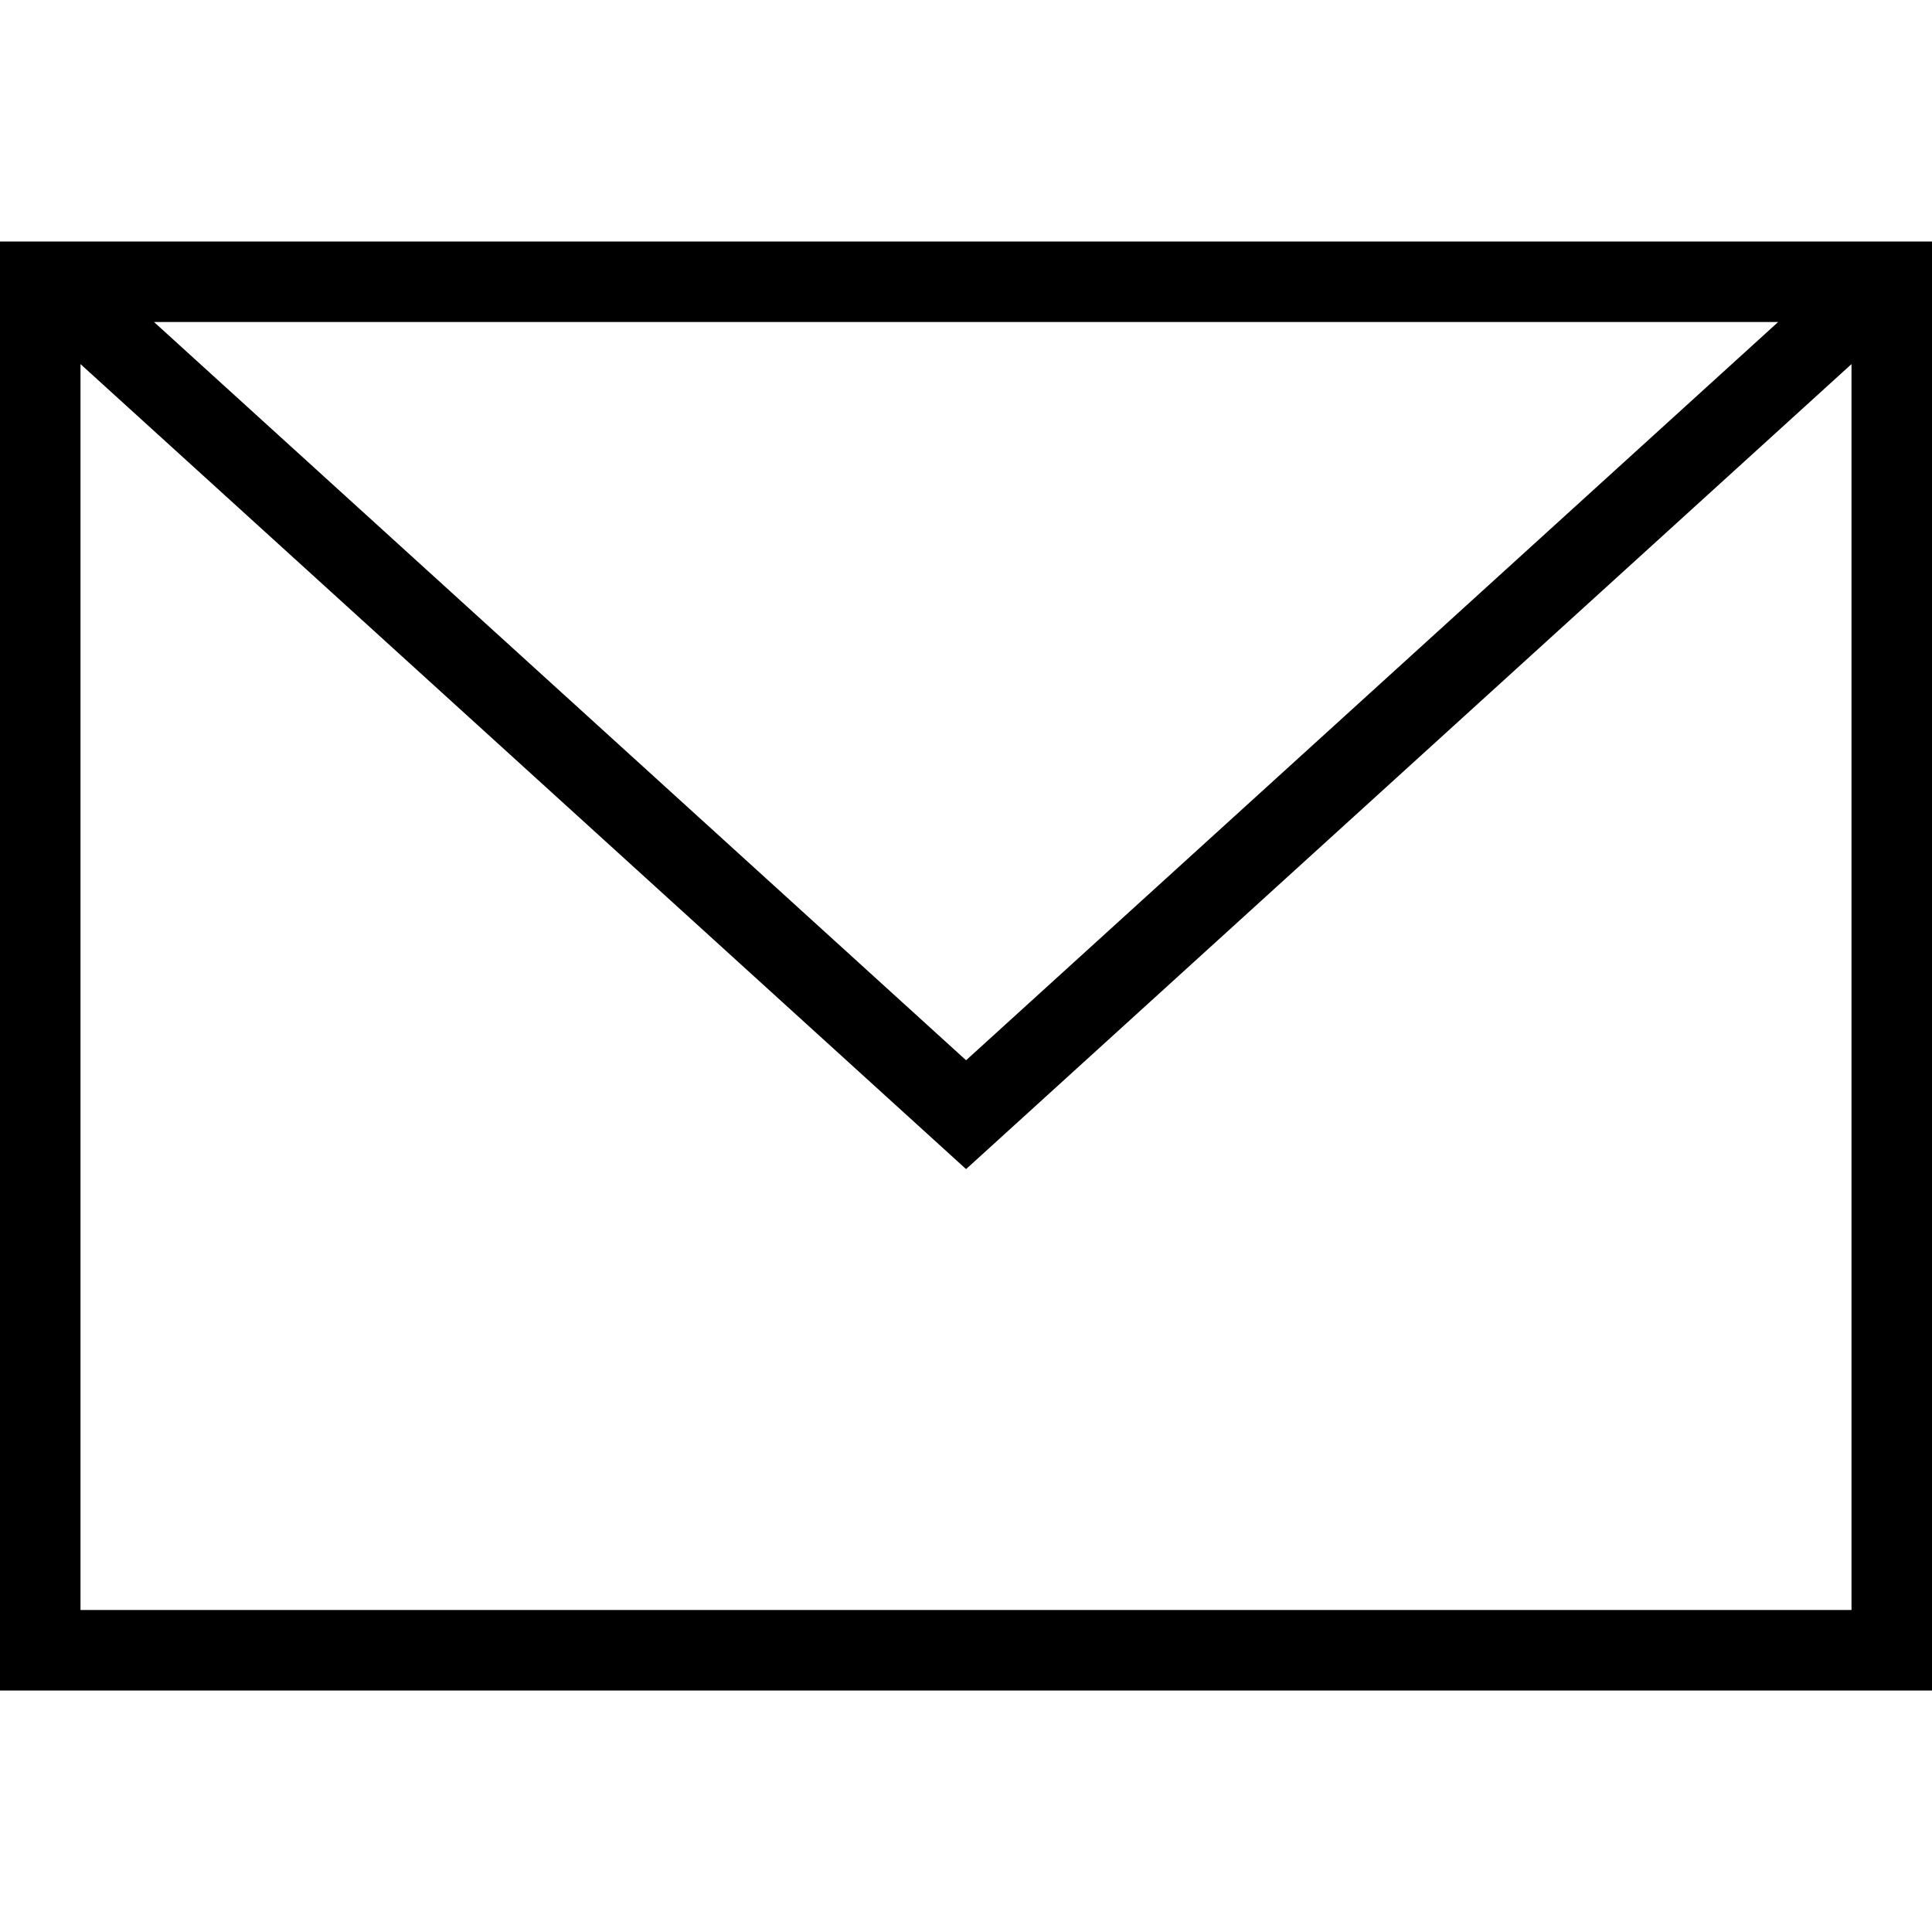
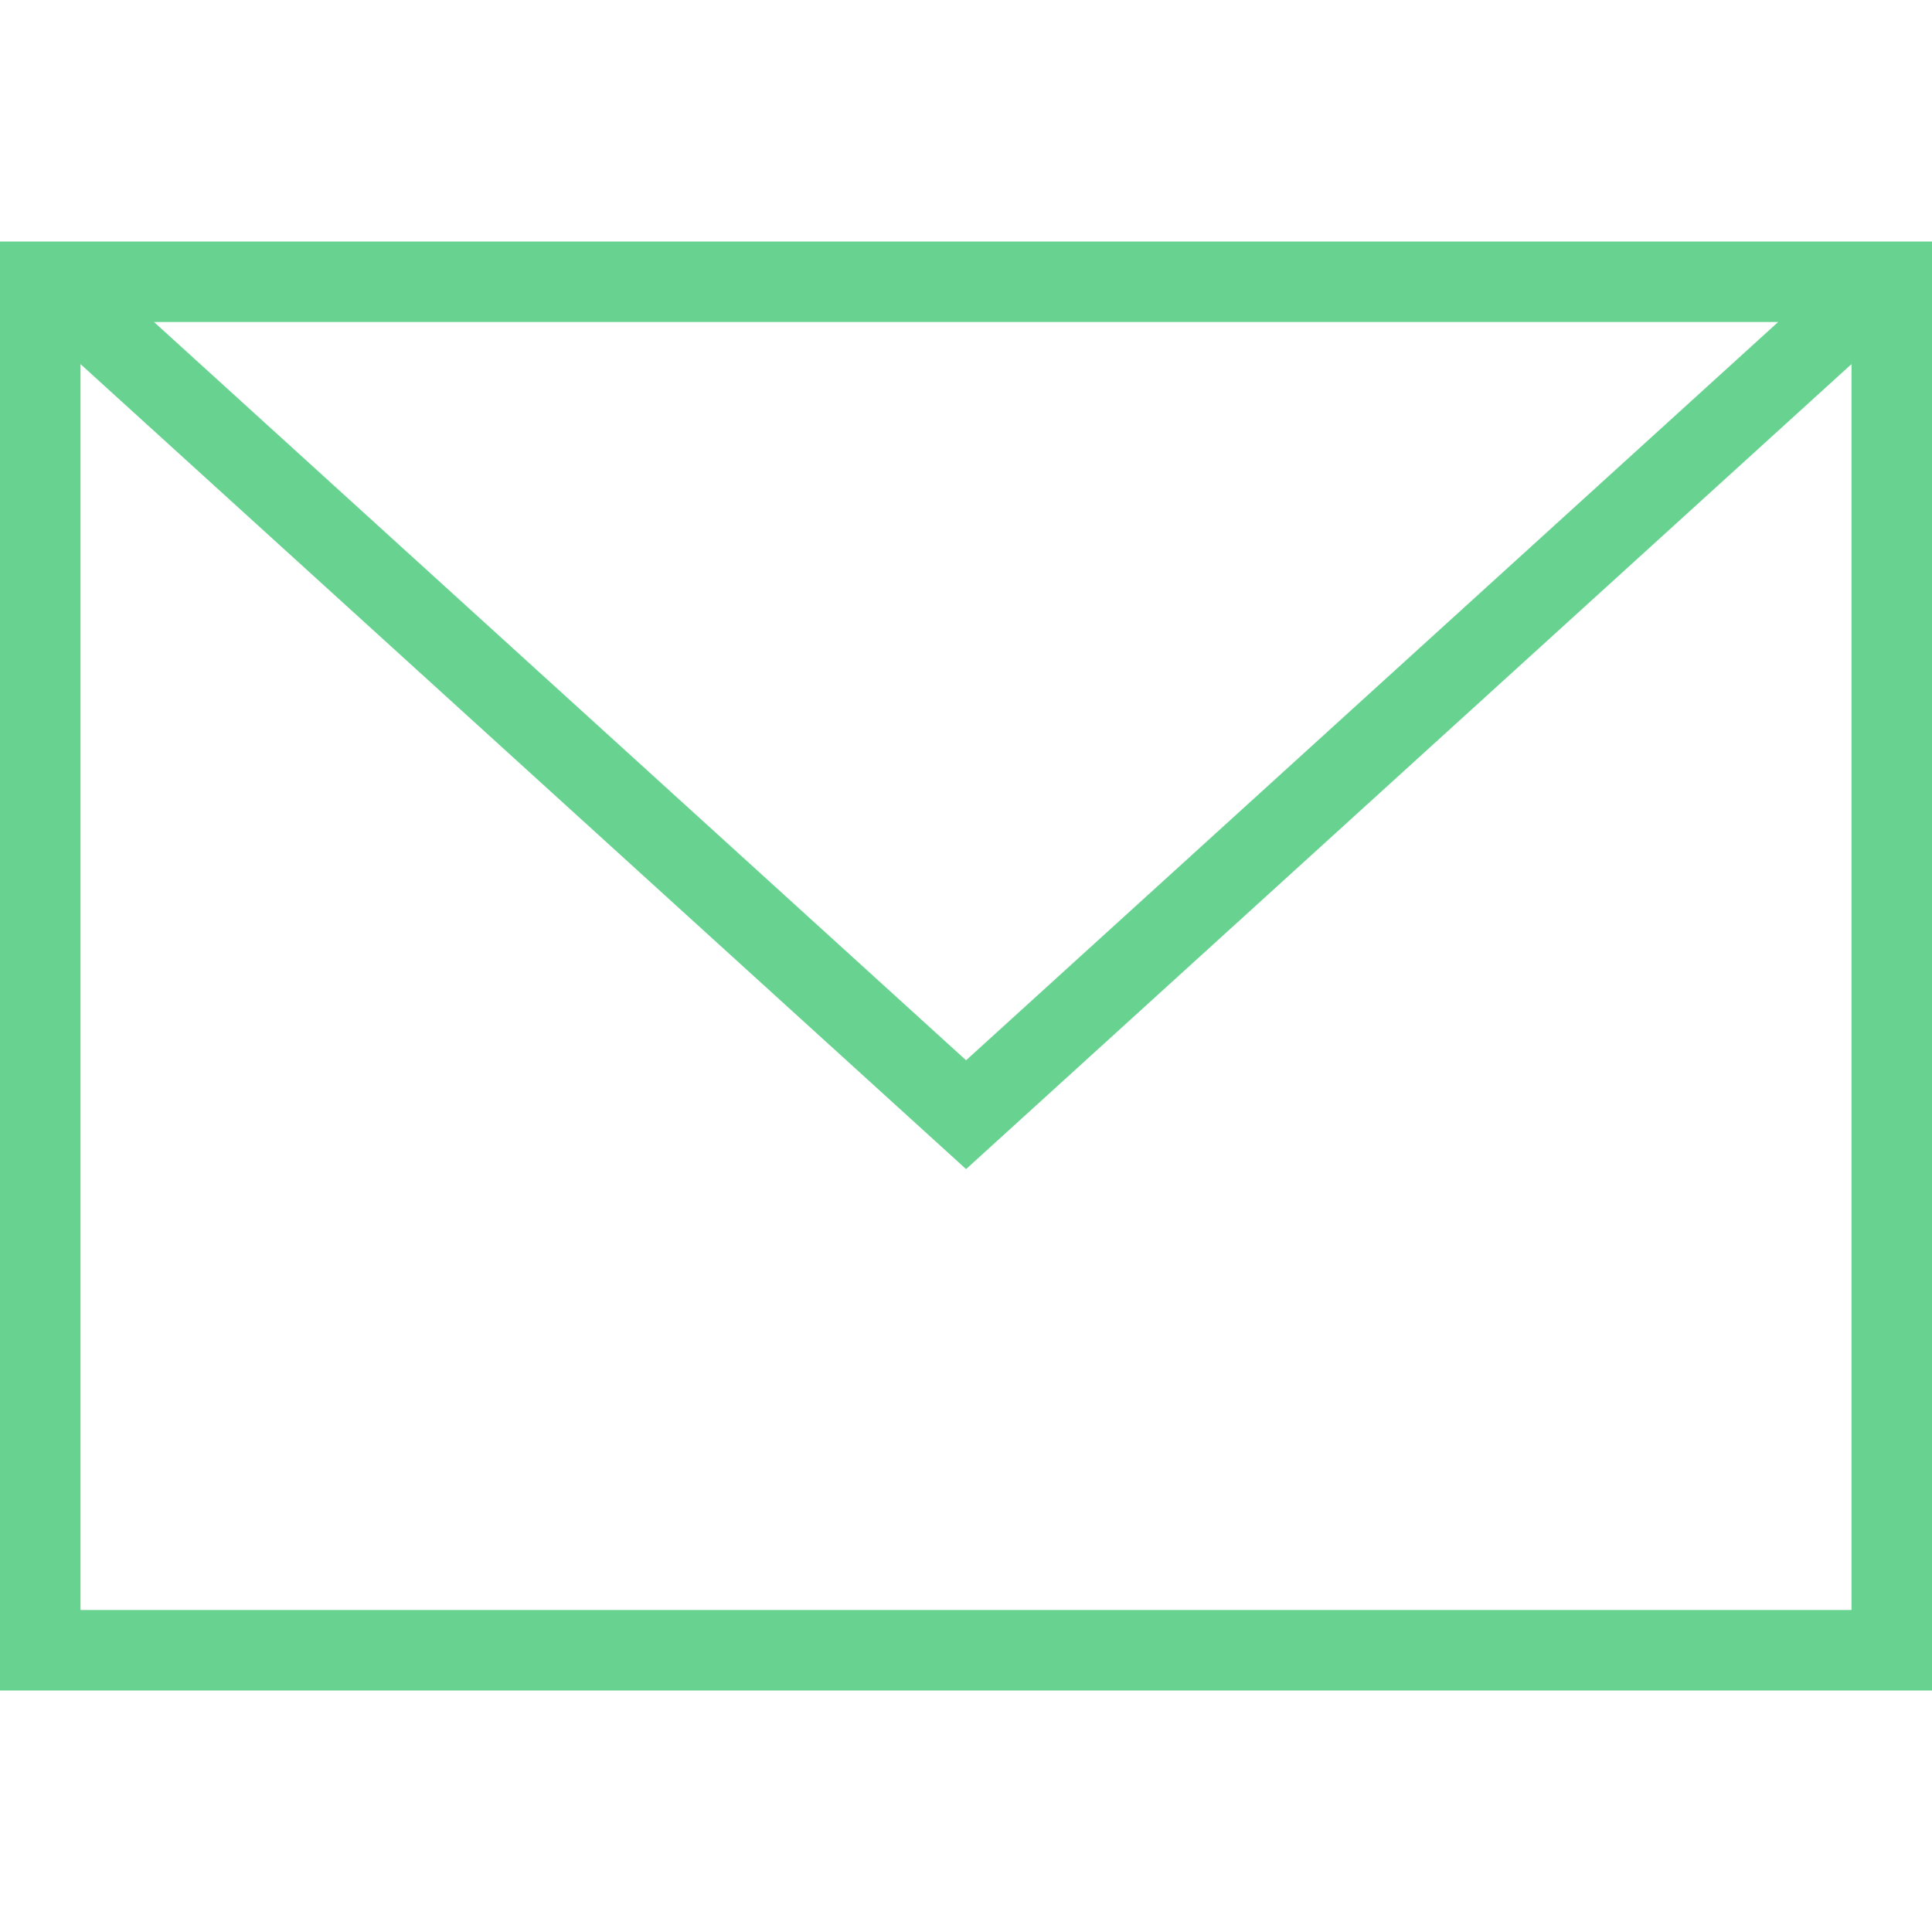
- <svg xmlns="http://www.w3.org/2000/svg" width="24" height="24" fill-rule="evenodd" clip-rule="evenodd">
+ <svg xmlns="http://www.w3.org/2000/svg" fill="#68D391" width="24" height="24" fill-rule="evenodd" clip-rule="evenodd">
  <path d="M24 21h-24v-18h24v18zm-23-16.477v15.477h22v-15.477l-10.999 10-11.001-10zm21.089-.523h-20.176l10.088 9.171 10.088-9.171z" />
</svg>
